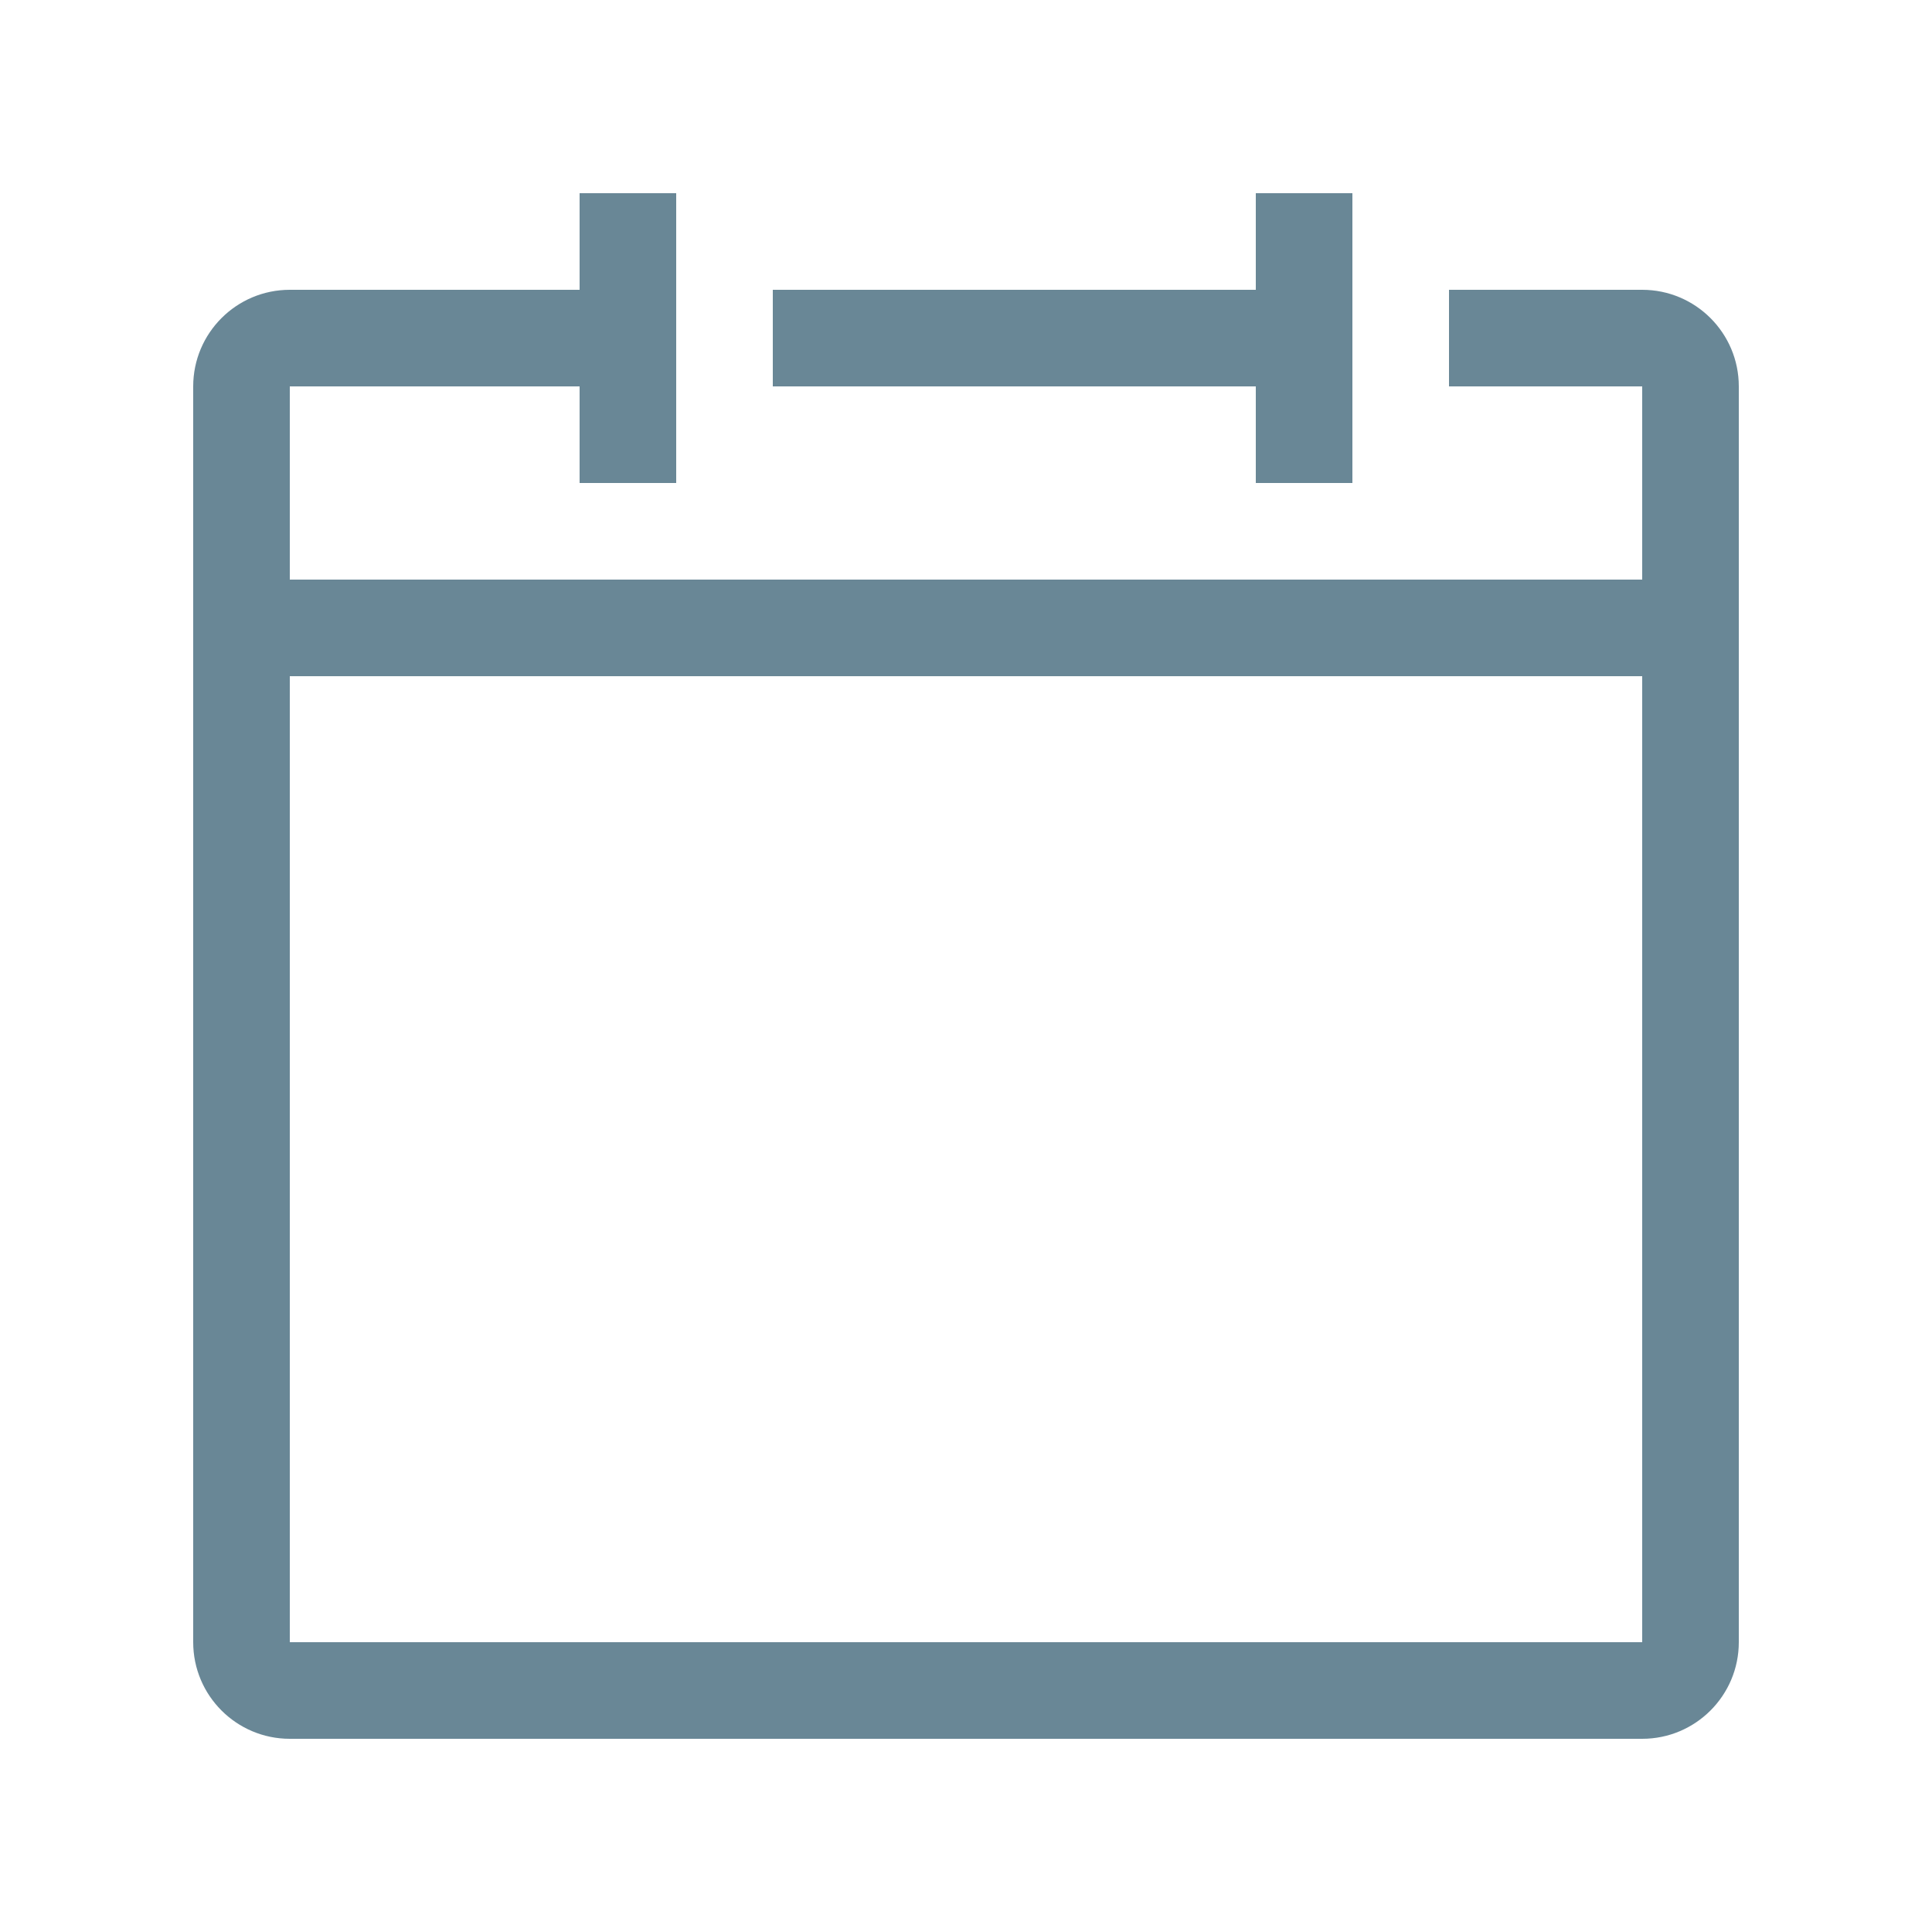
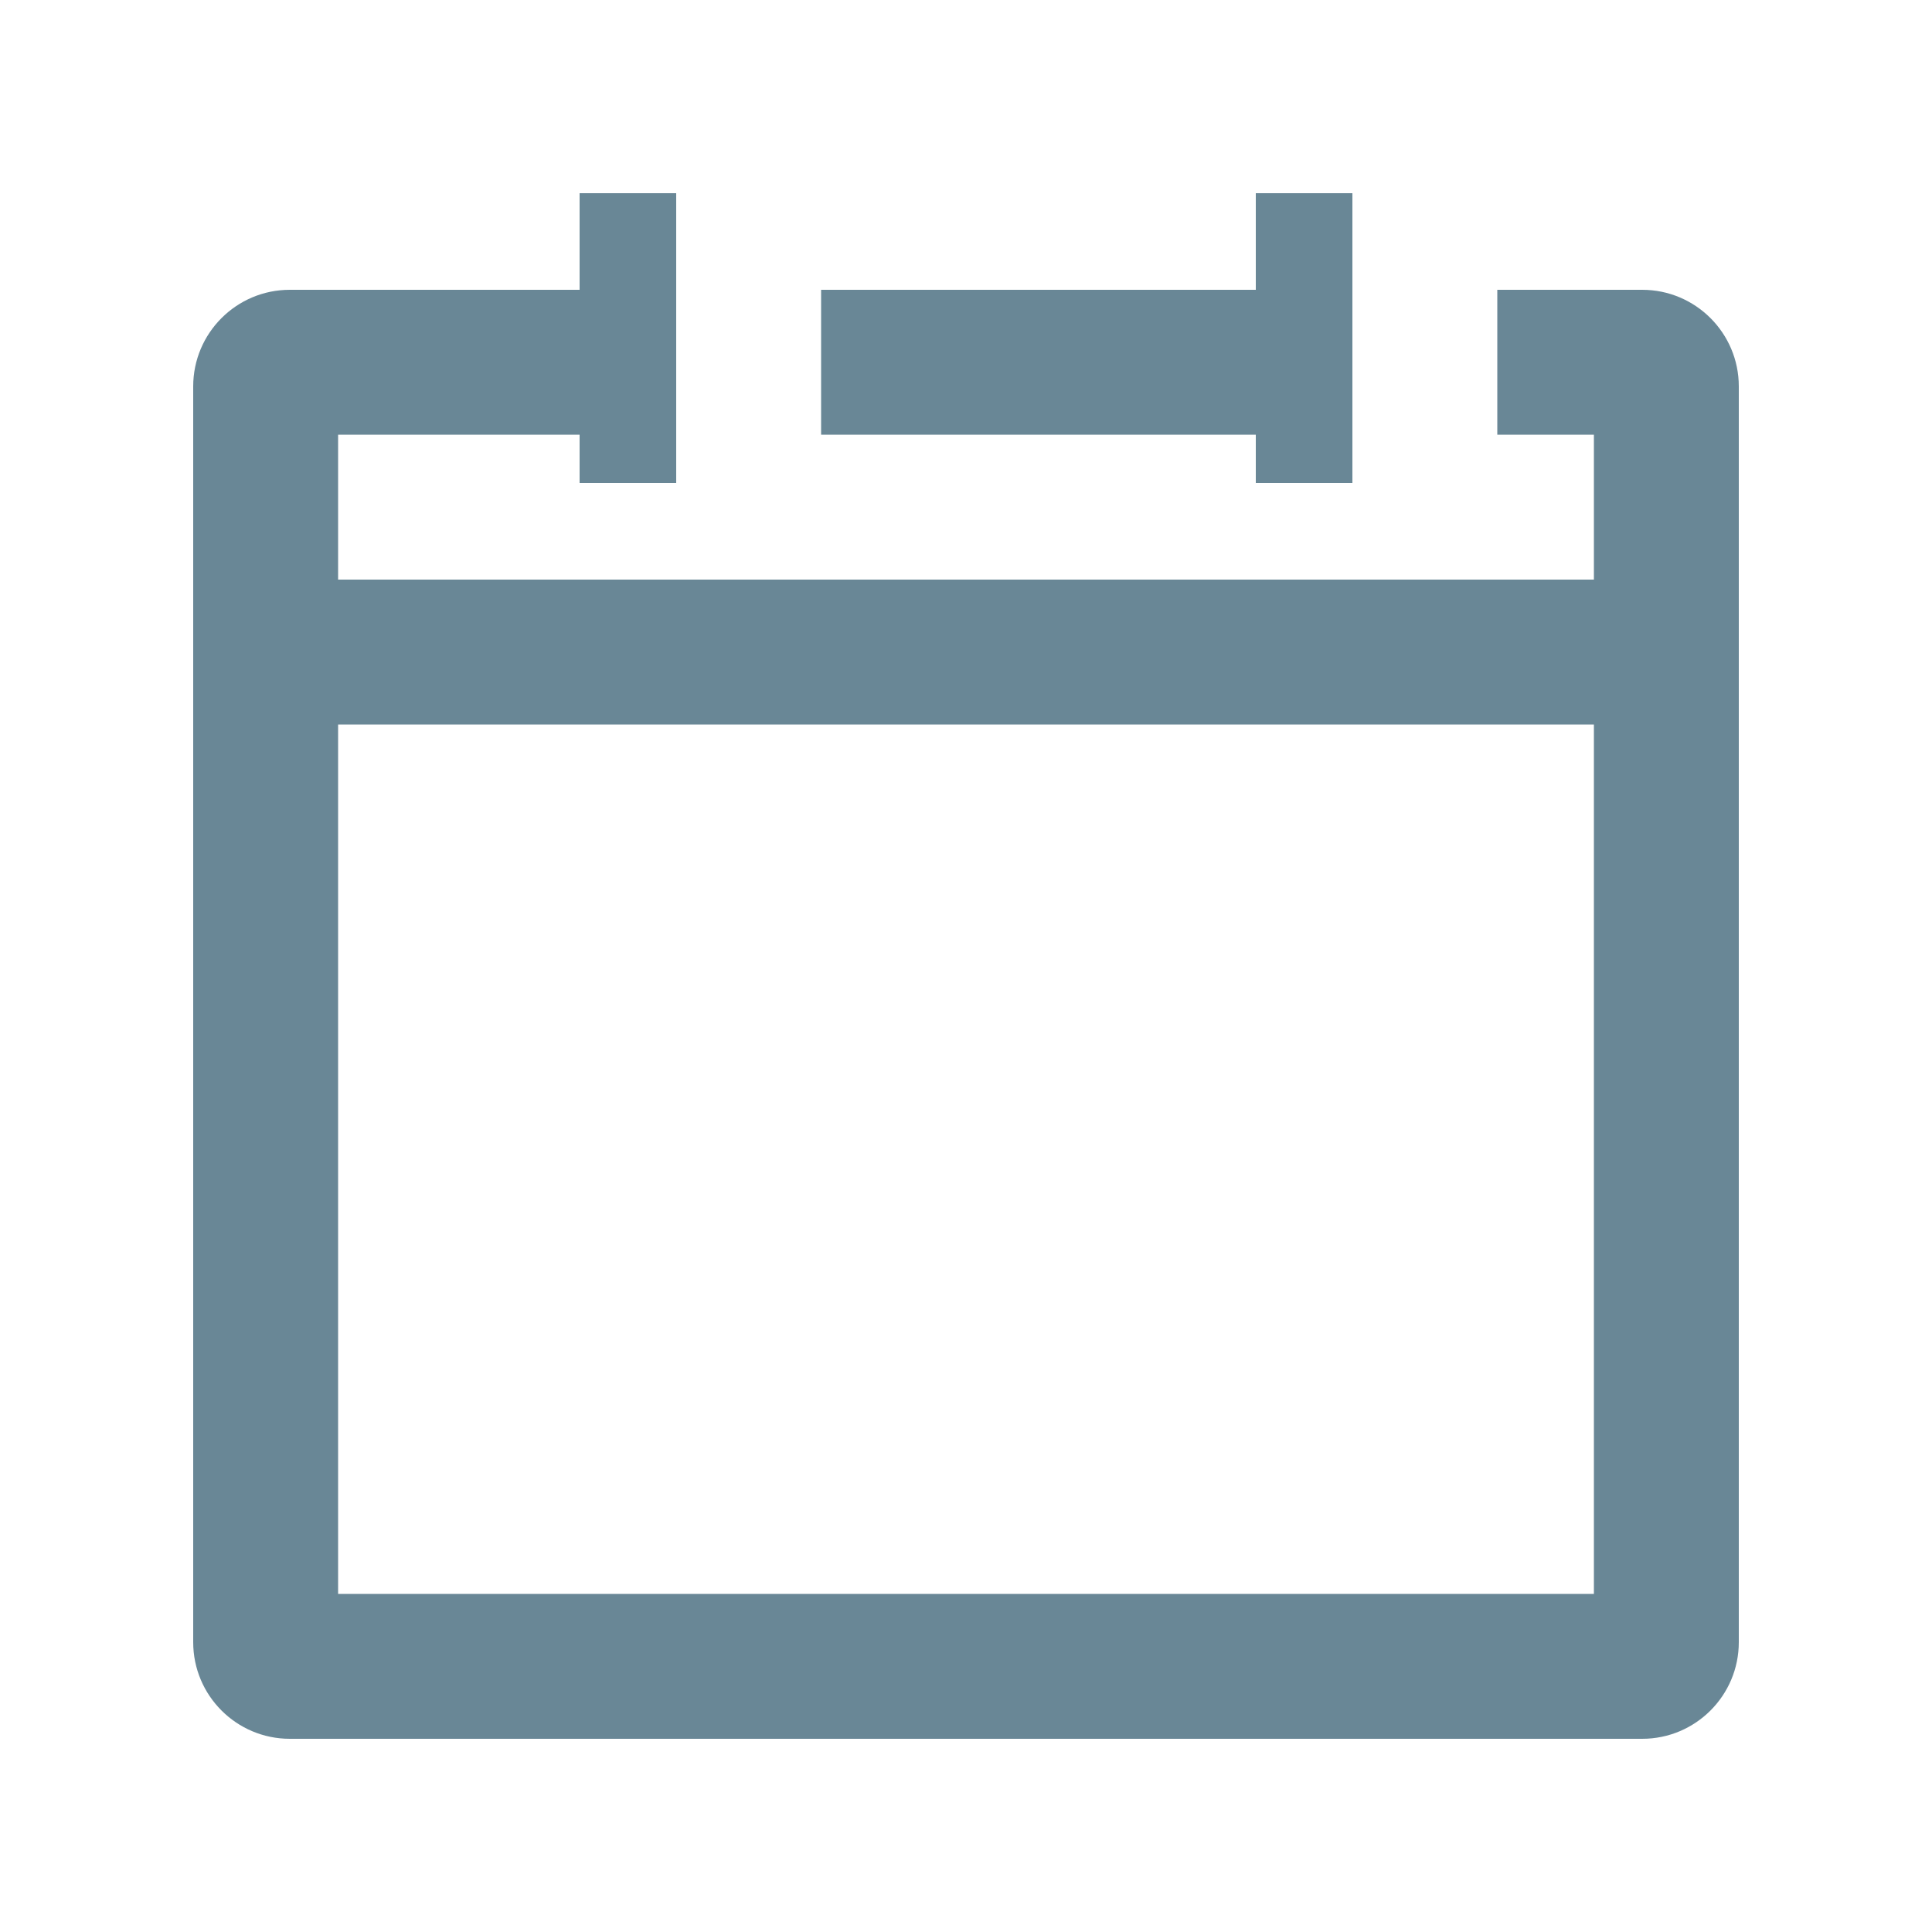
<svg xmlns="http://www.w3.org/2000/svg" width="20" height="20" viewBox="0 0 20 20" fill="none">
-   <path fill-rule="evenodd" clip-rule="evenodd" d="M7 2H6V3H3C2.448 3 2 3.448 2 4V17C2 17.552 2.448 18 3 18H17C17.552 18 18 17.552 18 17V4C18 3.448 17.552 3 17 3H15V4H17V6H3V4H6V5H7V4V3V2ZM14 5V4V3V2H13V3H8V4H13V5H14ZM17 7H3V17H17V7Z" fill="#698796" />
+   <path fill-rule="evenodd" clip-rule="evenodd" d="M7 2H6V3H3C2.448 3 2 3.448 2 4V17C2 17.552 2.448 18 3 18H17C17.552 18 18 17.552 18 17V4C18 3.448 17.552 3 17 3H15.5V4.5H16.5V6H3.5V4.5H6V5H7V2ZM14 5V2H13V3H8.5V4.5H13V5H14ZM16.5 7.5H3.5V16.5H16.5V7.5Z" fill="#698796" />
</svg>
